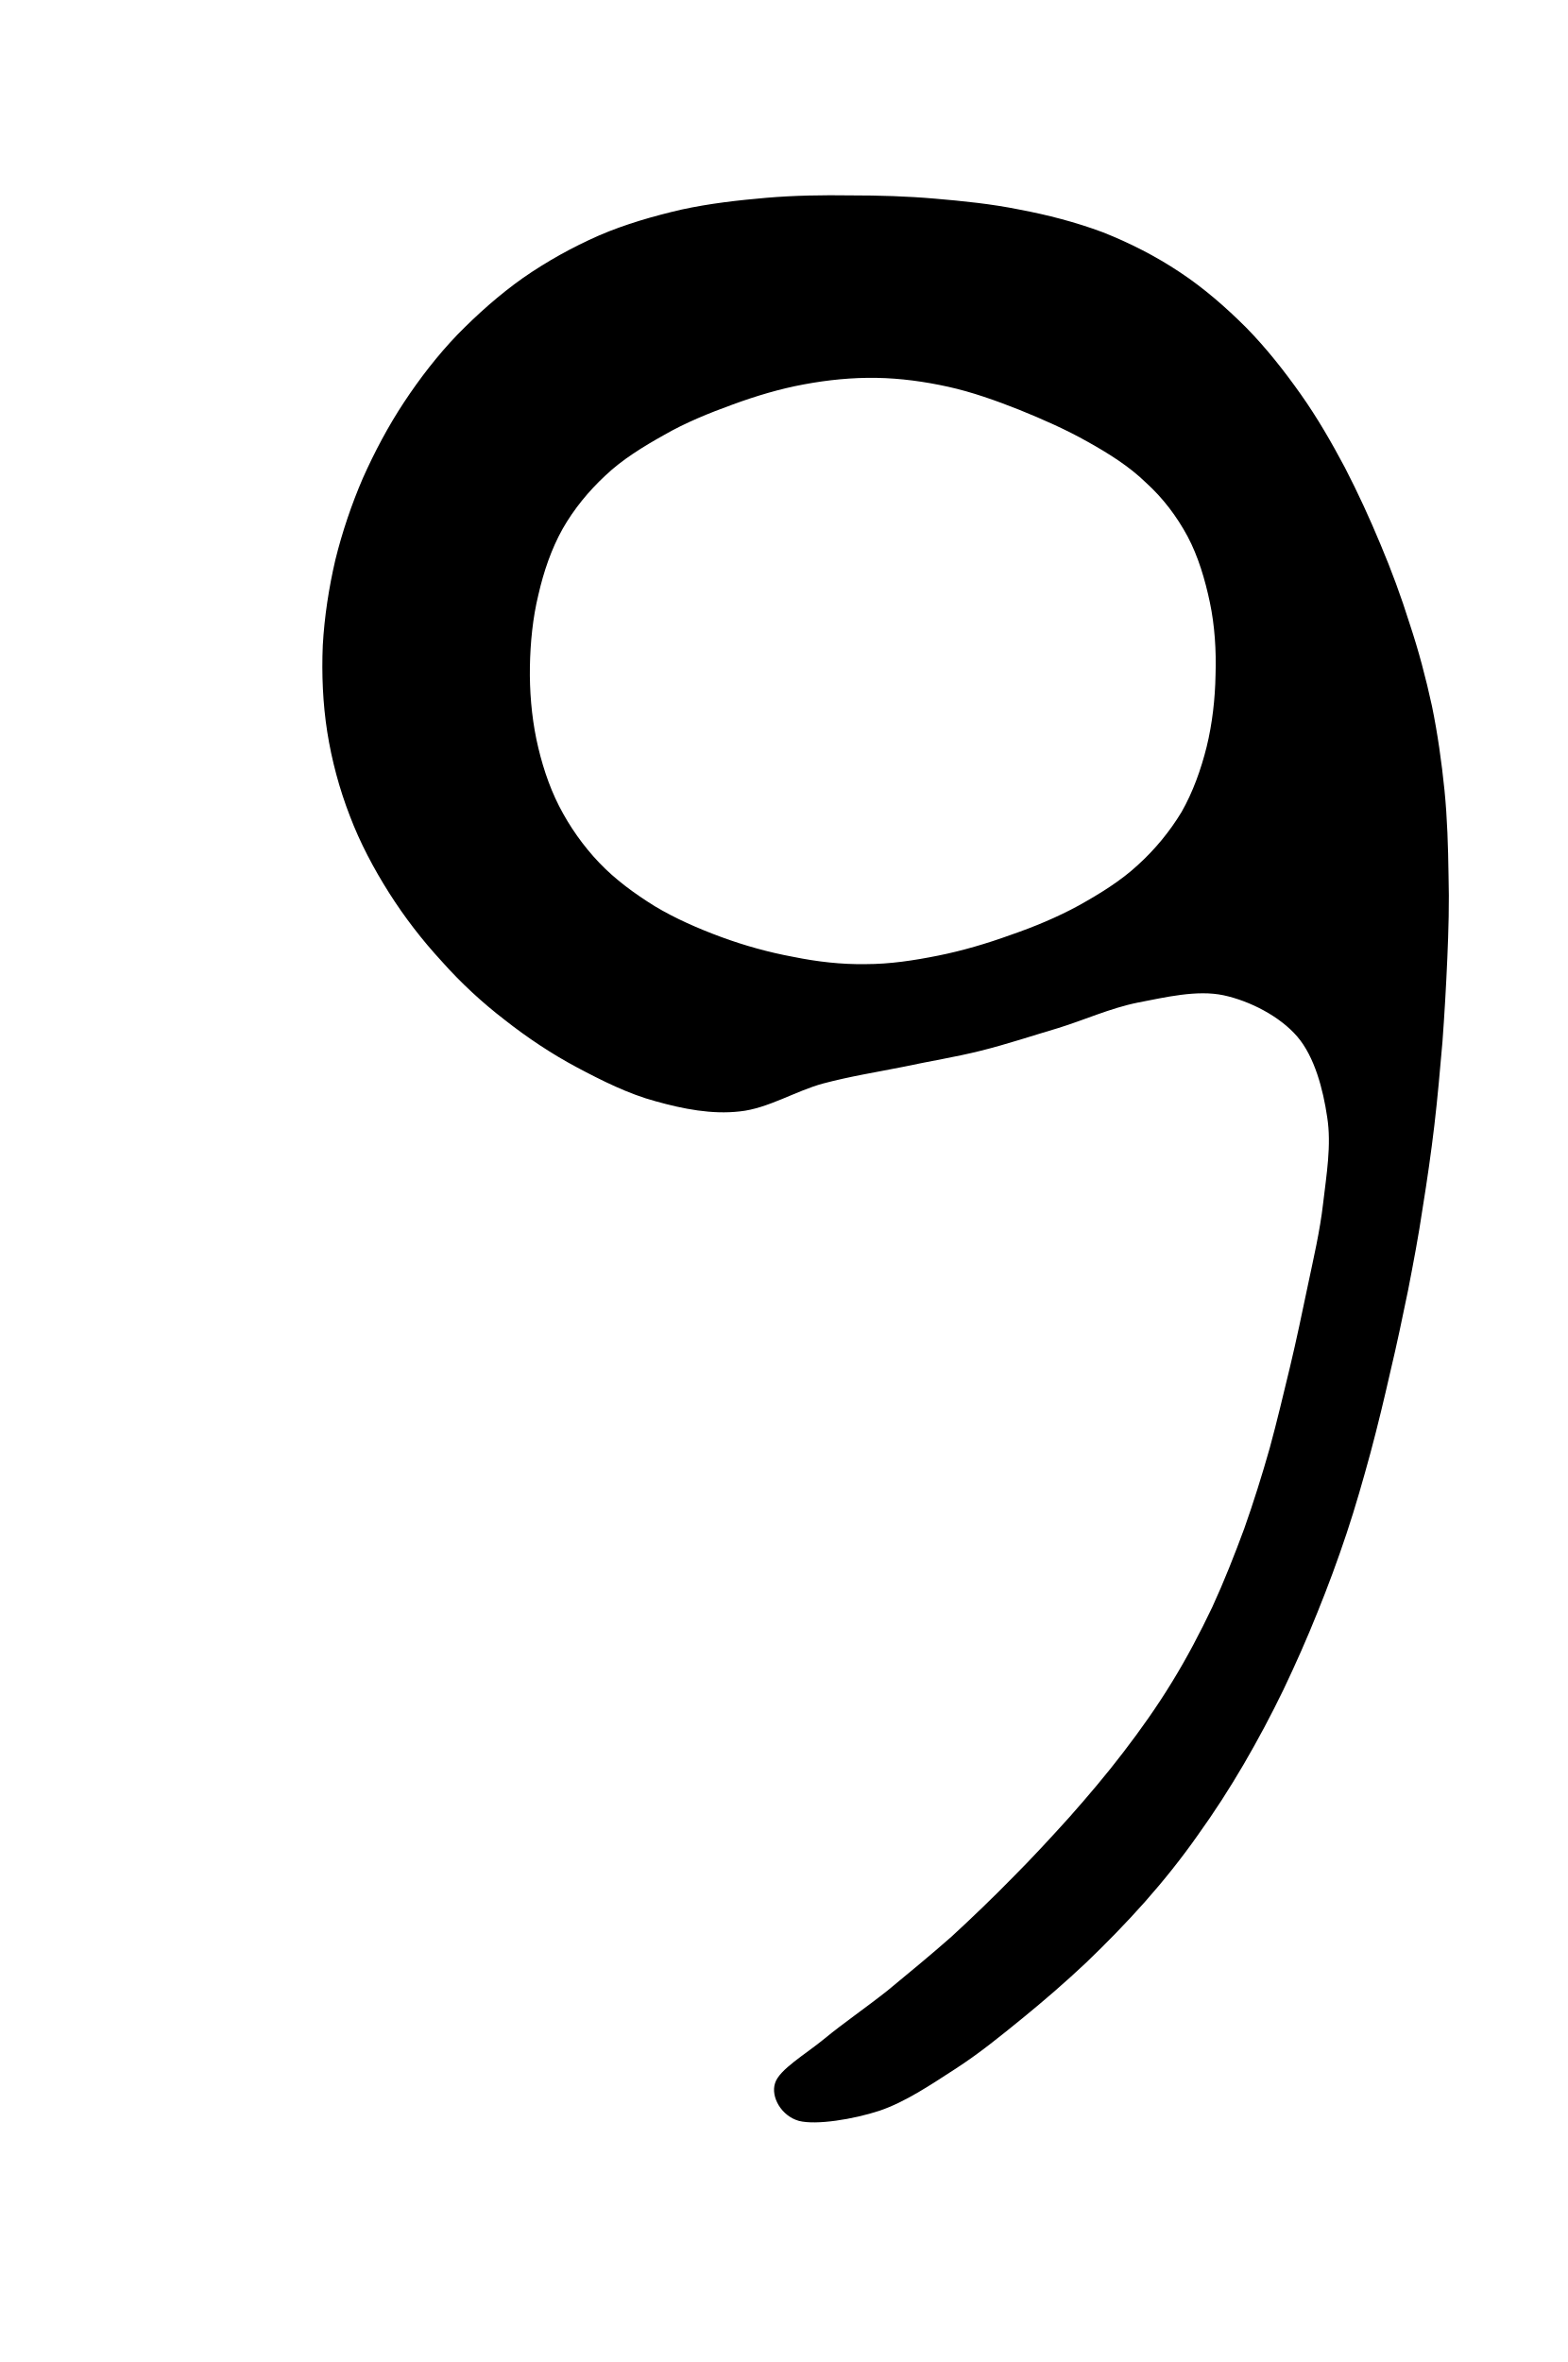
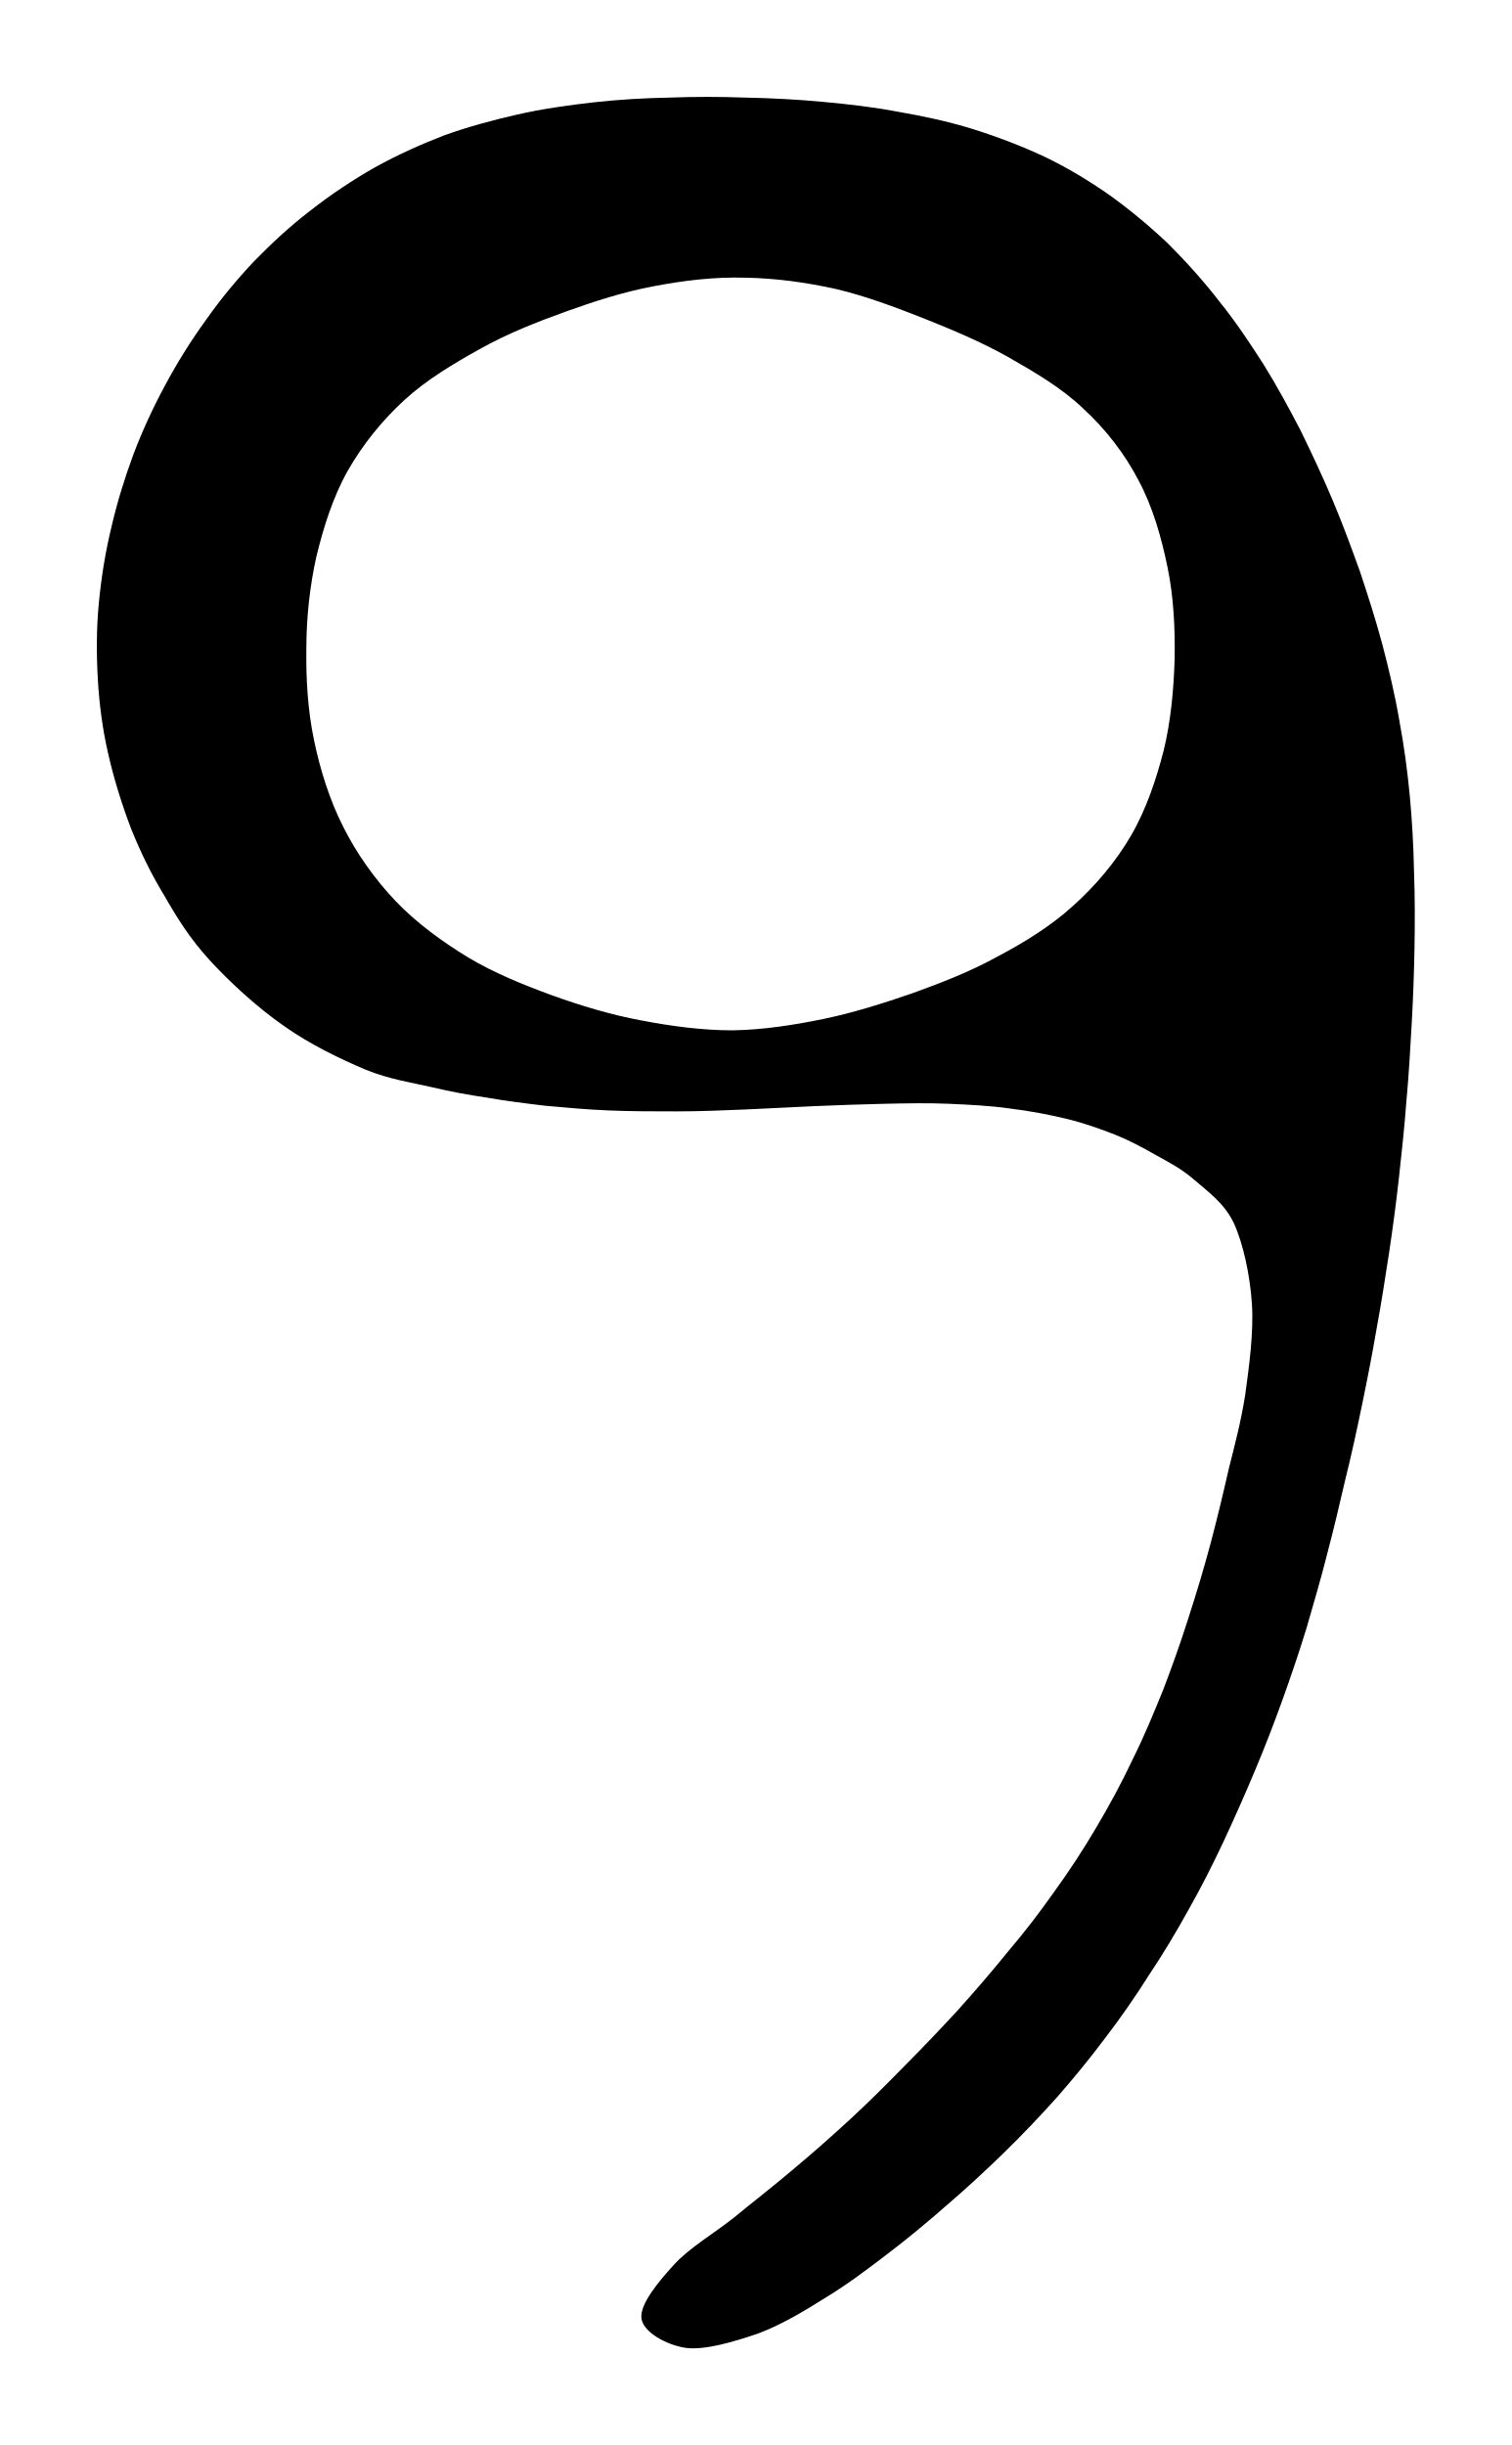
- <svg xmlns="http://www.w3.org/2000/svg" viewBox="0 0 387.487 583.785">
-   <g transform="translate(37.49877,548.6923) scale(0.1,-0.1)" fill="#000000" stroke="none" fill-rule="evenodd">
-     <path d="M 1310 4969 C 1241 4953 1171 4933 1106 4905 C 1040 4876 977 4841 918 4800 C 860 4759 806 4711 756 4660 C 707 4609 663 4552 624 4493 C 585 4434 551 4370 522 4305 C 494 4240 471 4172 454 4103 C 438 4034 427 3963 423 3892 C 420 3821 423 3748 434 3678 C 445 3608 464 3537 490 3470 C 515 3404 549 3340 587 3280 C 625 3220 669 3163 717 3111 C 764 3058 817 3009 873 2966 C 929 2922 989 2882 1051 2849 C 1113 2816 1179 2783 1246 2765 C 1314 2746 1385 2732 1454 2740 C 1523 2747 1593 2791 1660 2809 C 1728 2827 1792 2837 1857 2850 C 1922 2864 1986 2874 2050 2890 C 2114 2906 2177 2927 2241 2946 C 2306 2966 2369 2995 2438 3009 C 2506 3022 2584 3041 2650 3027 C 2715 3013 2789 2975 2832 2925 C 2875 2875 2896 2794 2906 2726 C 2917 2657 2904 2582 2896 2513 C 2888 2443 2872 2376 2858 2309 C 2844 2242 2830 2175 2814 2108 C 2798 2042 2782 1974 2764 1908 C 2745 1841 2724 1774 2701 1709 C 2677 1644 2651 1578 2622 1515 C 2592 1452 2559 1389 2522 1329 C 2486 1270 2445 1212 2402 1156 C 2360 1101 2315 1048 2269 996 C 2223 945 2176 894 2127 845 C 2079 796 2029 748 1978 701 C 1926 655 1871 610 1819 567 C 1766 525 1709 486 1663 448 C 1617 410 1551 372 1541 338 C 1530 304 1557 257 1600 245 C 1643 234 1735 249 1799 270 C 1864 292 1927 335 1986 373 C 2045 411 2099 455 2153 499 C 2207 543 2259 588 2310 636 C 2360 684 2409 734 2456 787 C 2502 839 2546 894 2586 951 C 2627 1008 2665 1067 2700 1127 C 2735 1187 2768 1249 2798 1311 C 2828 1374 2856 1437 2882 1502 C 2908 1566 2932 1631 2954 1697 C 2976 1763 2995 1830 3013 1896 C 3031 1963 3047 2030 3062 2096 C 3078 2163 3092 2230 3106 2298 C 3119 2365 3132 2433 3142 2501 C 3153 2569 3163 2638 3171 2706 C 3179 2774 3185 2843 3191 2912 C 3196 2980 3200 3049 3203 3118 C 3206 3187 3208 3256 3206 3325 C 3205 3394 3203 3464 3196 3534 C 3189 3603 3179 3674 3165 3742 C 3150 3811 3132 3879 3110 3945 C 3089 4012 3065 4077 3038 4141 C 3011 4206 2982 4269 2950 4331 C 2917 4393 2882 4454 2841 4512 C 2800 4570 2756 4626 2706 4677 C 2656 4727 2601 4775 2542 4814 C 2482 4854 2417 4887 2351 4913 C 2284 4938 2214 4956 2145 4969 C 2076 4983 2006 4990 1936 4996 C 1867 5002 1798 5004 1728 5004 C 1659 5005 1589 5004 1519 4998 C 1450 4992 1379 4984 1310 4969 Z M 1969 4531 C 2028 4518 2087 4497 2145 4474 C 2202 4451 2261 4425 2314 4395 C 2366 4366 2417 4334 2458 4294 C 2500 4256 2534 4211 2561 4161 C 2587 4112 2604 4055 2616 3998 C 2628 3941 2632 3879 2630 3819 C 2629 3760 2622 3698 2608 3641 C 2594 3585 2574 3529 2546 3480 C 2517 3432 2480 3387 2438 3349 C 2396 3310 2344 3278 2292 3249 C 2239 3220 2181 3196 2123 3176 C 2065 3155 2004 3137 1944 3125 C 1884 3113 1825 3104 1765 3104 C 1705 3103 1645 3110 1586 3122 C 1526 3133 1465 3150 1408 3171 C 1351 3192 1294 3217 1244 3247 C 1194 3278 1146 3313 1106 3355 C 1067 3396 1033 3444 1007 3495 C 981 3546 963 3603 951 3660 C 939 3718 934 3780 935 3839 C 936 3898 942 3960 956 4017 C 969 4074 988 4130 1016 4180 C 1044 4229 1080 4273 1122 4312 C 1163 4351 1215 4383 1267 4412 C 1319 4442 1378 4466 1436 4487 C 1493 4508 1553 4526 1613 4537 C 1672 4548 1732 4554 1792 4553 C 1851 4552 1910 4544 1969 4531 Z" />
+ <svg xmlns="http://www.w3.org/2000/svg" viewBox="0 0 318.936 515.874">
+   <g transform="translate(-22.06057,520.7915) scale(0.1,-0.1)" fill="#000000" stroke="none" fill-rule="evenodd">
+     <path d="M 1311 4966 C 1258 4954 1207 4940 1157 4922 C 1108 4903 1059 4881 1012 4855 C 966 4829 918 4797 876 4764 C 833 4731 794 4695 757 4657 C 721 4619 687 4578 656 4534 C 624 4490 594 4442 569 4395 C 543 4347 521 4299 502 4249 C 484 4200 468 4149 456 4097 C 443 4044 434 3988 429 3934 C 424 3881 424 3828 427 3775 C 430 3722 437 3669 449 3617 C 461 3564 478 3510 497 3460 C 517 3410 540 3363 568 3317 C 595 3270 621 3228 663 3182 C 705 3136 765 3081 820 3043 C 875 3004 940 2973 992 2951 C 1044 2930 1089 2924 1132 2914 C 1174 2904 1208 2898 1248 2892 C 1288 2885 1328 2880 1370 2875 C 1413 2871 1457 2867 1504 2865 C 1550 2863 1600 2863 1649 2863 C 1697 2863 1745 2865 1793 2867 C 1842 2869 1890 2872 1938 2874 C 1987 2876 2038 2878 2086 2879 C 2133 2880 2179 2881 2223 2879 C 2267 2877 2310 2875 2352 2869 C 2393 2864 2435 2856 2472 2847 C 2509 2838 2542 2826 2573 2814 C 2605 2801 2631 2787 2659 2771 C 2686 2756 2712 2743 2740 2719 C 2767 2695 2803 2671 2824 2627 C 2844 2583 2858 2517 2862 2457 C 2866 2397 2856 2324 2848 2266 C 2839 2208 2826 2160 2813 2108 C 2801 2055 2789 2005 2775 1952 C 2761 1900 2745 1846 2728 1794 C 2712 1743 2694 1693 2675 1643 C 2655 1594 2635 1545 2611 1497 C 2588 1448 2561 1398 2533 1351 C 2506 1305 2477 1261 2446 1218 C 2415 1174 2383 1132 2348 1091 C 2314 1049 2277 1006 2241 966 C 2204 926 2168 888 2130 850 C 2093 812 2056 775 2016 738 C 1976 701 1934 664 1892 629 C 1851 594 1809 562 1768 528 C 1726 495 1675 465 1643 430 C 1610 394 1570 346 1574 316 C 1578 287 1627 260 1668 254 C 1709 249 1769 267 1819 284 C 1868 302 1918 332 1964 361 C 2010 389 2052 421 2094 453 C 2136 485 2177 519 2218 555 C 2259 590 2300 628 2339 666 C 2378 704 2414 742 2450 782 C 2485 822 2518 862 2551 906 C 2584 949 2616 995 2645 1041 C 2675 1086 2702 1131 2728 1178 C 2754 1224 2778 1271 2801 1320 C 2824 1369 2847 1421 2868 1471 C 2889 1521 2908 1570 2926 1620 C 2944 1670 2961 1720 2977 1772 C 2992 1824 3008 1878 3021 1930 C 3035 1983 3047 2034 3059 2086 C 3072 2138 3083 2189 3094 2242 C 3105 2295 3116 2351 3125 2404 C 3135 2458 3143 2510 3151 2562 C 3159 2615 3166 2667 3172 2721 C 3178 2775 3184 2831 3188 2885 C 3193 2939 3196 2992 3199 3045 C 3202 3098 3204 3151 3205 3205 C 3206 3259 3206 3316 3204 3370 C 3203 3424 3200 3476 3195 3530 C 3190 3582 3183 3635 3173 3688 C 3164 3741 3151 3796 3137 3849 C 3123 3901 3107 3951 3090 4002 C 3072 4052 3054 4101 3033 4151 C 3012 4201 2988 4252 2964 4301 C 2939 4349 2914 4395 2886 4440 C 2857 4485 2828 4529 2794 4571 C 2761 4614 2723 4656 2685 4694 C 2646 4731 2605 4765 2562 4796 C 2519 4826 2473 4854 2425 4877 C 2376 4900 2323 4920 2272 4936 C 2220 4952 2168 4963 2116 4972 C 2064 4982 2011 4988 1957 4993 C 1904 4998 1847 5001 1793 5002 C 1739 5004 1686 5004 1633 5002 C 1580 5001 1527 4998 1473 4992 C 1420 4986 1363 4978 1311 4966 Z M 1985 4598 C 2048 4583 2109 4560 2170 4536 C 2230 4512 2290 4487 2347 4455 C 2403 4423 2460 4390 2506 4346 C 2553 4303 2594 4250 2623 4194 C 2653 4138 2671 4074 2684 4011 C 2697 3948 2700 3882 2699 3818 C 2697 3753 2691 3687 2676 3625 C 2660 3563 2639 3500 2607 3445 C 2575 3390 2532 3339 2485 3297 C 2438 3254 2381 3219 2324 3189 C 2268 3158 2206 3134 2145 3112 C 2084 3091 2021 3071 1958 3058 C 1895 3045 1830 3035 1766 3034 C 1701 3034 1636 3043 1573 3055 C 1509 3067 1446 3086 1385 3108 C 1325 3130 1263 3155 1208 3188 C 1154 3221 1100 3260 1056 3306 C 1012 3352 973 3407 945 3463 C 916 3520 896 3584 883 3647 C 870 3709 866 3776 867 3840 C 867 3904 874 3970 888 4033 C 903 4095 923 4159 954 4214 C 985 4269 1027 4321 1074 4364 C 1121 4407 1178 4441 1234 4472 C 1291 4504 1352 4528 1413 4550 C 1474 4572 1536 4592 1600 4604 C 1663 4616 1728 4624 1793 4622 C 1857 4621 1922 4612 1985 4598 Z" />
  </g>
</svg>
